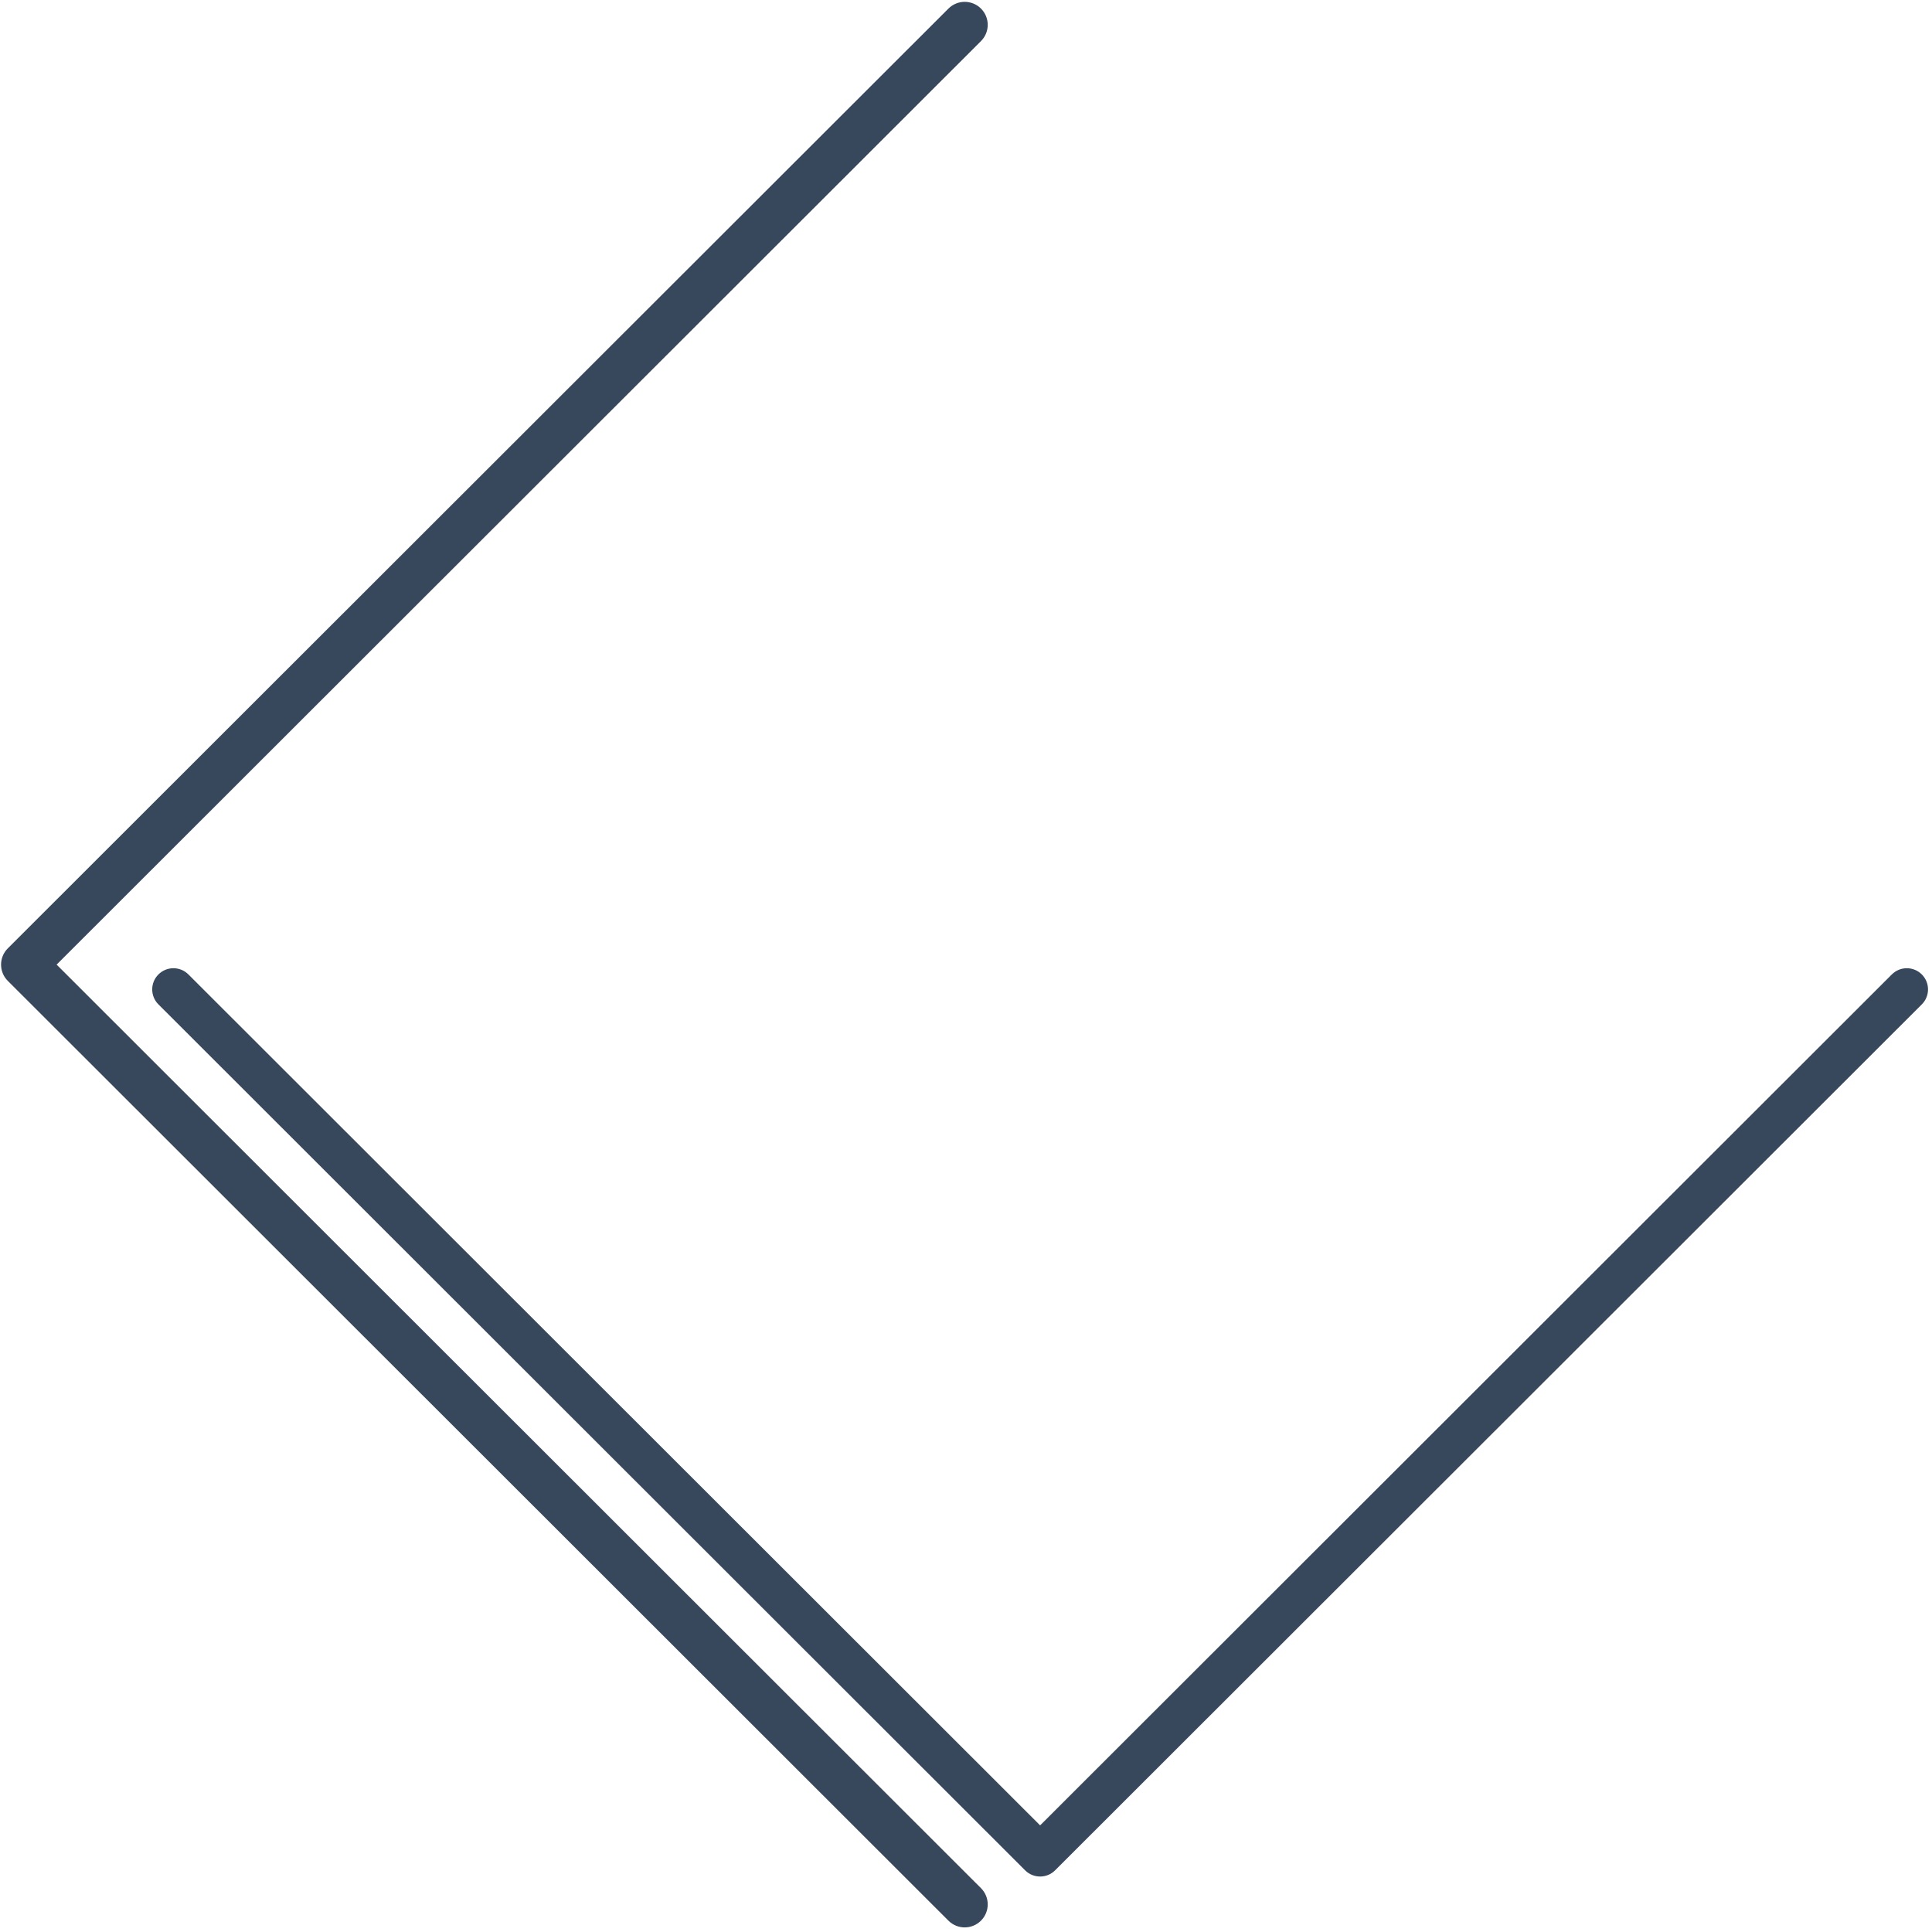
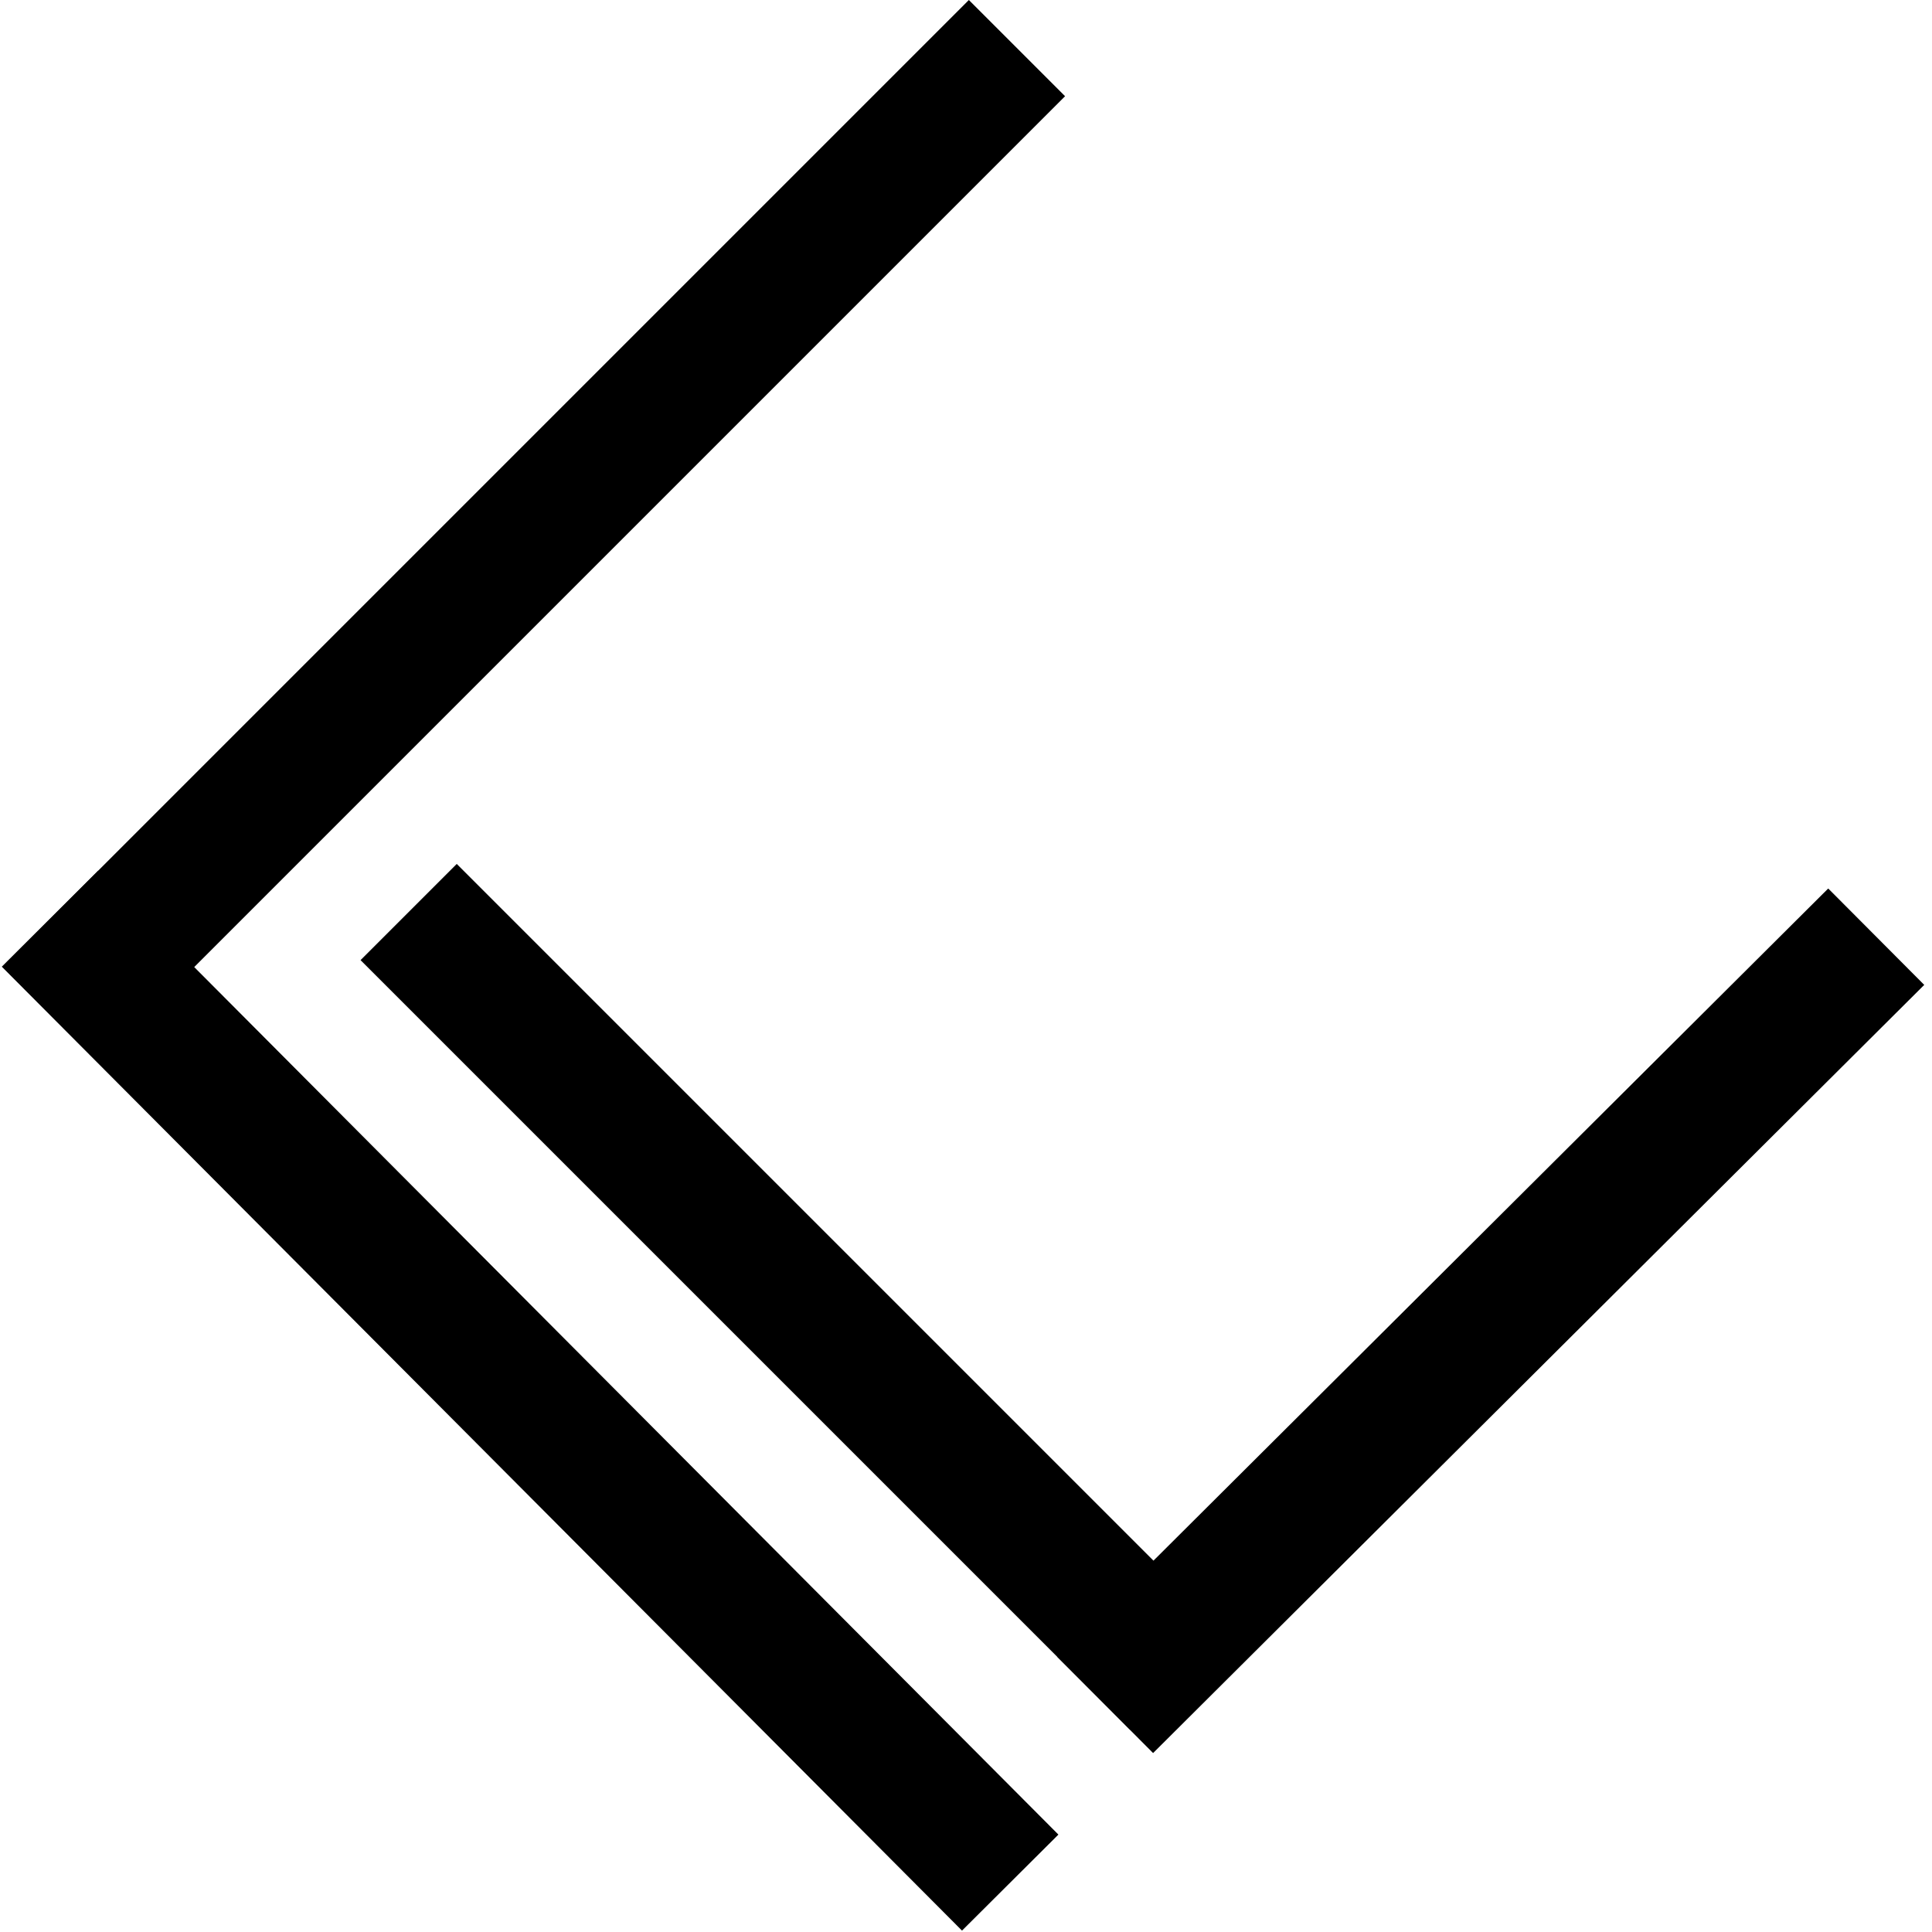
- <svg xmlns="http://www.w3.org/2000/svg" width="1080" zoomAndPan="magnify" viewBox="0 0 810 810" height="1080" preserveAspectRatio="xMidYMid meet" version="1.0">
-   <defs>
-     <clipPath id="5d726a0d60">
-       <path d="M 63.105 405 L 809 405 L 809 787 L 63.105 787 Z M 63.105 405 " clip-rule="nonzero" />
-     </clipPath>
-   </defs>
-   <path fill="#37485d" d="M 404.461 0.773 C 406.93 0.773 409.398 1.715 411.281 3.598 C 415.051 7.359 415.051 13.465 411.281 17.23 L 23.742 404.422 L 411.281 791.613 C 415.051 795.379 415.051 801.48 411.281 805.246 C 407.512 809.012 401.406 809.012 397.637 805.246 L 3.273 411.238 C -0.496 407.473 -0.496 401.367 3.273 397.605 L 397.637 3.598 C 399.52 1.715 401.992 0.773 404.461 0.773 Z M 404.461 0.773 " fill-opacity="1" fill-rule="nonzero" />
-   <g clip-path="url(#5d726a0d60)">
-     <path fill="#37485d" d="M 63.816 414.816 C 63.816 412.547 64.684 410.27 66.422 408.539 C 69.891 405.066 75.523 405.066 78.992 408.539 L 436.074 765.297 L 793.156 408.539 C 796.625 405.066 802.254 405.066 805.727 408.539 C 809.199 412.008 809.199 417.629 805.727 421.098 L 442.359 784.141 C 438.887 787.609 433.258 787.609 429.785 784.141 L 66.422 421.098 C 64.684 419.367 63.816 417.09 63.816 414.816 Z M 63.816 414.816 " fill-opacity="1" fill-rule="nonzero" />
-   </g>
+ <svg xmlns="http://www.w3.org/2000/svg" width="284" height="284" viewBox="0 0 284 284" fill="none">
+   <line x1="149.492" y1="7.071" x2="8.071" y2="148.492" stroke="black" stroke-width="20" />
+   <line x1="148.498" y1="276.738" x2="7.35" y2="135.044" stroke="black" stroke-width="20" />
+   <line x1="60.071" y1="134.066" x2="173.208" y2="247.203" stroke="black" stroke-width="20" />
+   <line x1="275.802" y1="137.692" x2="162.446" y2="250.611" stroke="black" stroke-width="20" />
</svg>
